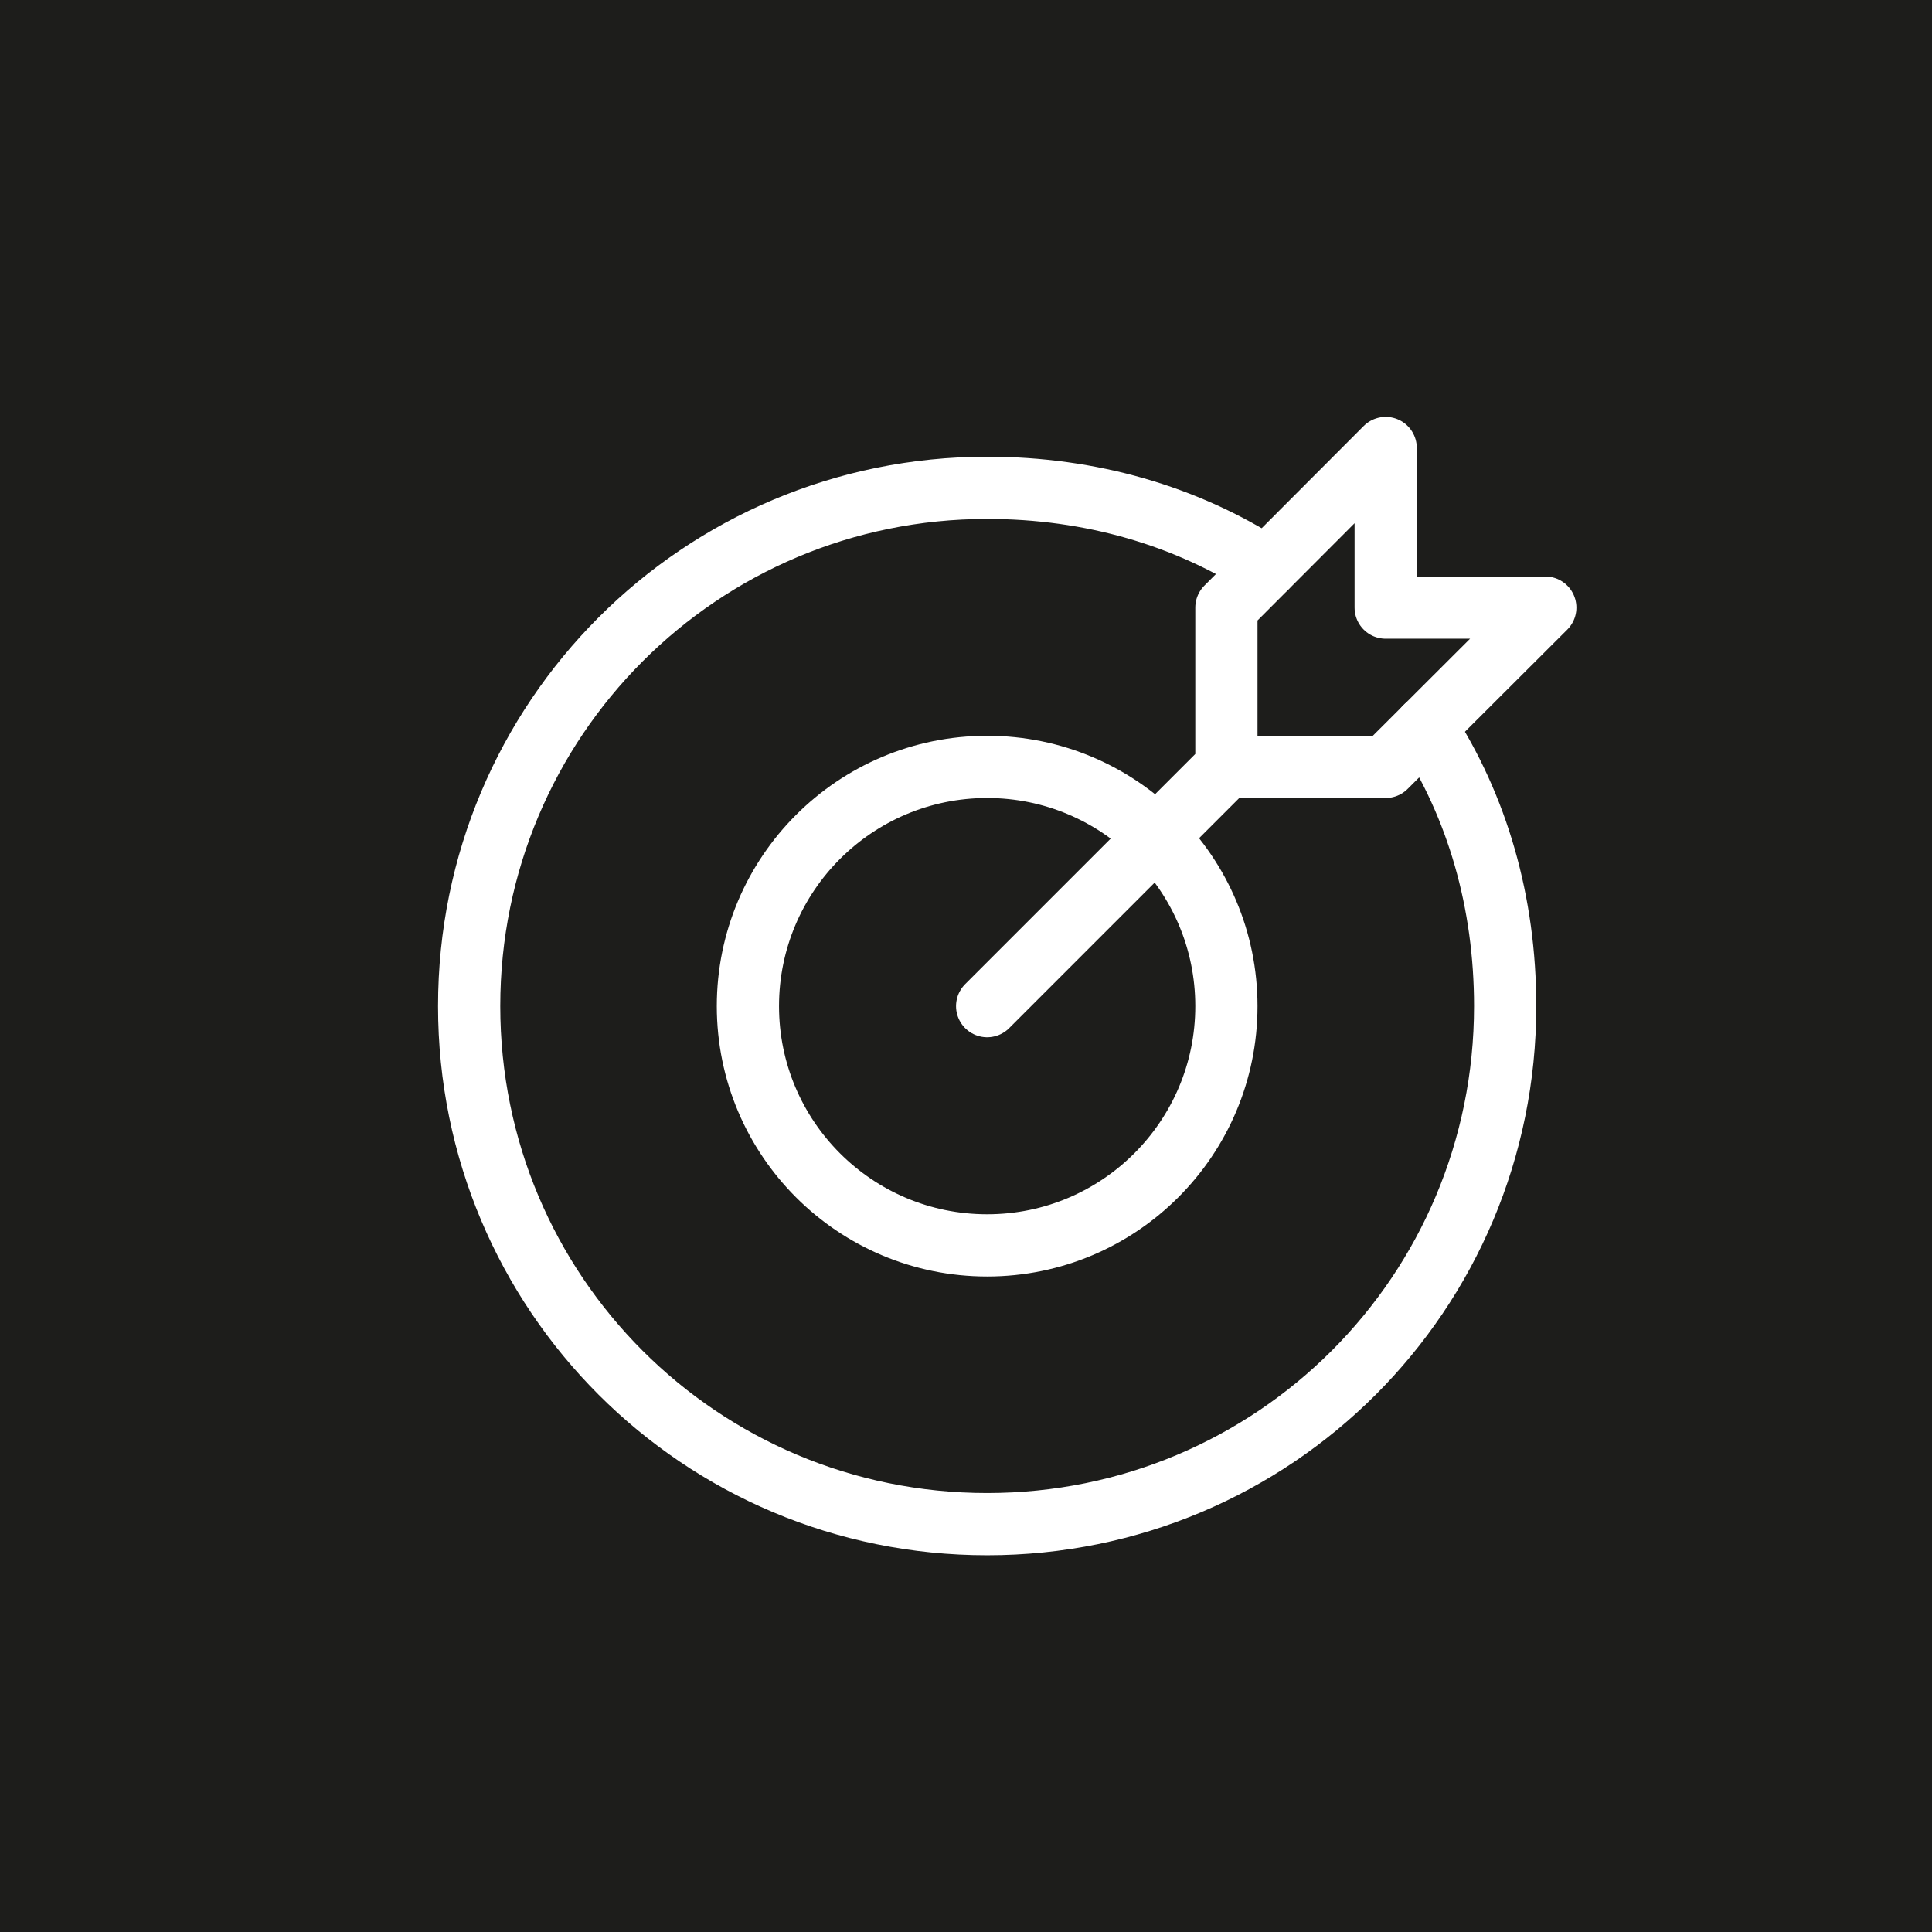
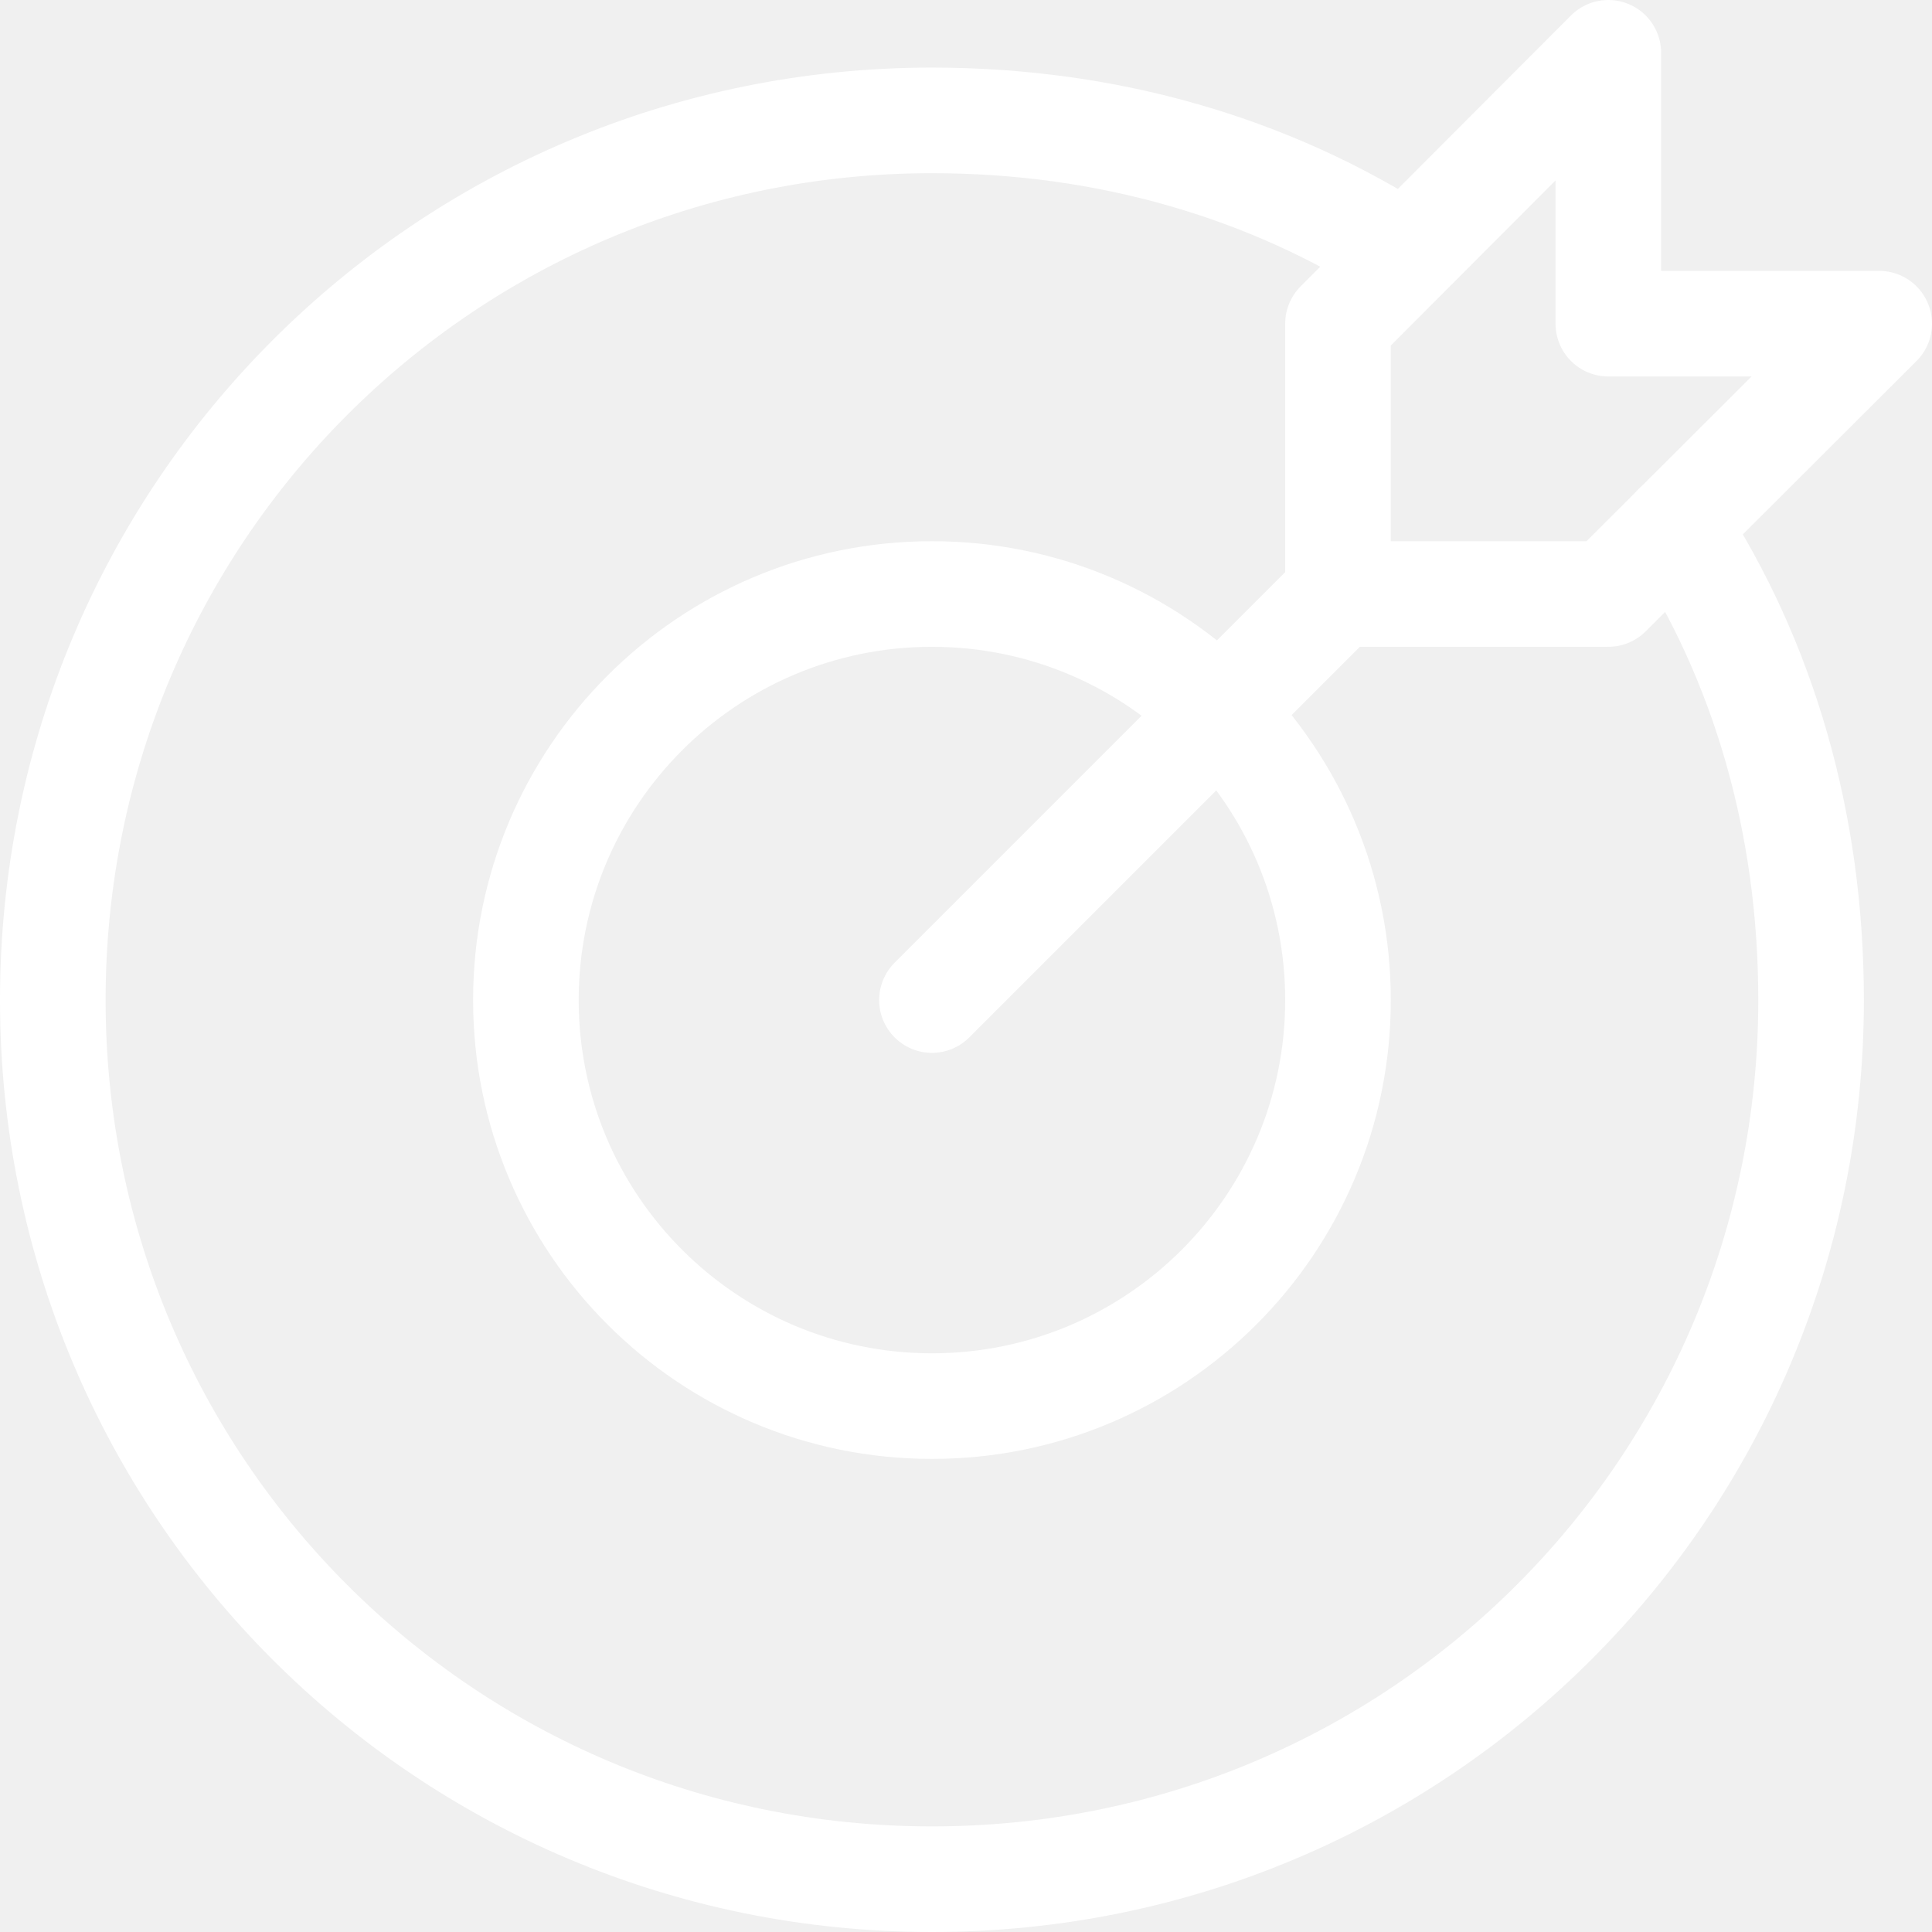
- <svg xmlns="http://www.w3.org/2000/svg" id="Livello_2" data-name="Livello 2" viewBox="0 0 62.1 62.1">
+ <svg xmlns="http://www.w3.org/2000/svg" id="Livello_2" data-name="Livello 2" viewBox="0 0 36.59 36.59">
  <defs>
-     <style>.cls-2{stroke-width:2px;fill:none;stroke:#fff;stroke-linecap:round;stroke-linejoin:round}</style>
+     <style>
+       .cls-1 {
+         fill: none;
+         stroke: #fff;
+         stroke-linecap: round;
+         stroke-linejoin: round;
+         stroke-width: 2px;
+       }
+     </style>
  </defs>
-   <g id="Livello_1-2" data-name="Livello 1">
-     <g id="Obiettivo">
-       <path id="Contenitore" style="stroke-width:2px;fill:#1d1d1b;stroke:#1d1d1b;stroke-miterlimit:10" d="M1 1h60.1v60.1H1z" />
-       <g id="Icona">
-         <path class="cls-2" d="m31.73 32.34 7.69-7.69M49.67 19.53h-5.13V14.4l-5.12 5.13v5.12h5.12l5.13-5.12z" />
-         <circle class="cls-2" cx="31.73" cy="32.34" r="7.69" />
-         <path class="cls-2" d="M45.82 23.37c1.67 2.56 2.56 5.64 2.56 8.97 0 9.22-7.43 16.65-16.65 16.65s-16.65-7.43-16.65-16.65 7.43-16.66 16.65-16.66c3.33 0 6.4.9 8.97 2.56" />
+   <g id="Livello_2-2" data-name="Livello 2">
+     <g id="Livello_1-2" data-name="Livello 1-2">
+       <g id="Obiettivo">
+         <g id="Icona">
+           <path class="cls-1" d="M17.65,18.94l7.69-7.69m10.25-5.12h-5.13V1l-5.12,5.13v5.12h5.12s5.13-5.12,5.13-5.12Z" />
+           <circle class="cls-1" cx="17.65" cy="18.94" r="7.69" />
+           <path class="cls-1" d="M31.74,9.97c1.67,2.56,2.56,5.64,2.56,8.97,0,9.22-7.43,16.65-16.65,16.65S1,28.16,1,18.94,8.43,2.28,17.65,2.28c3.33,0,6.4,.9,8.97,2.56" />
+         </g>
      </g>
    </g>
  </g>
</svg>
